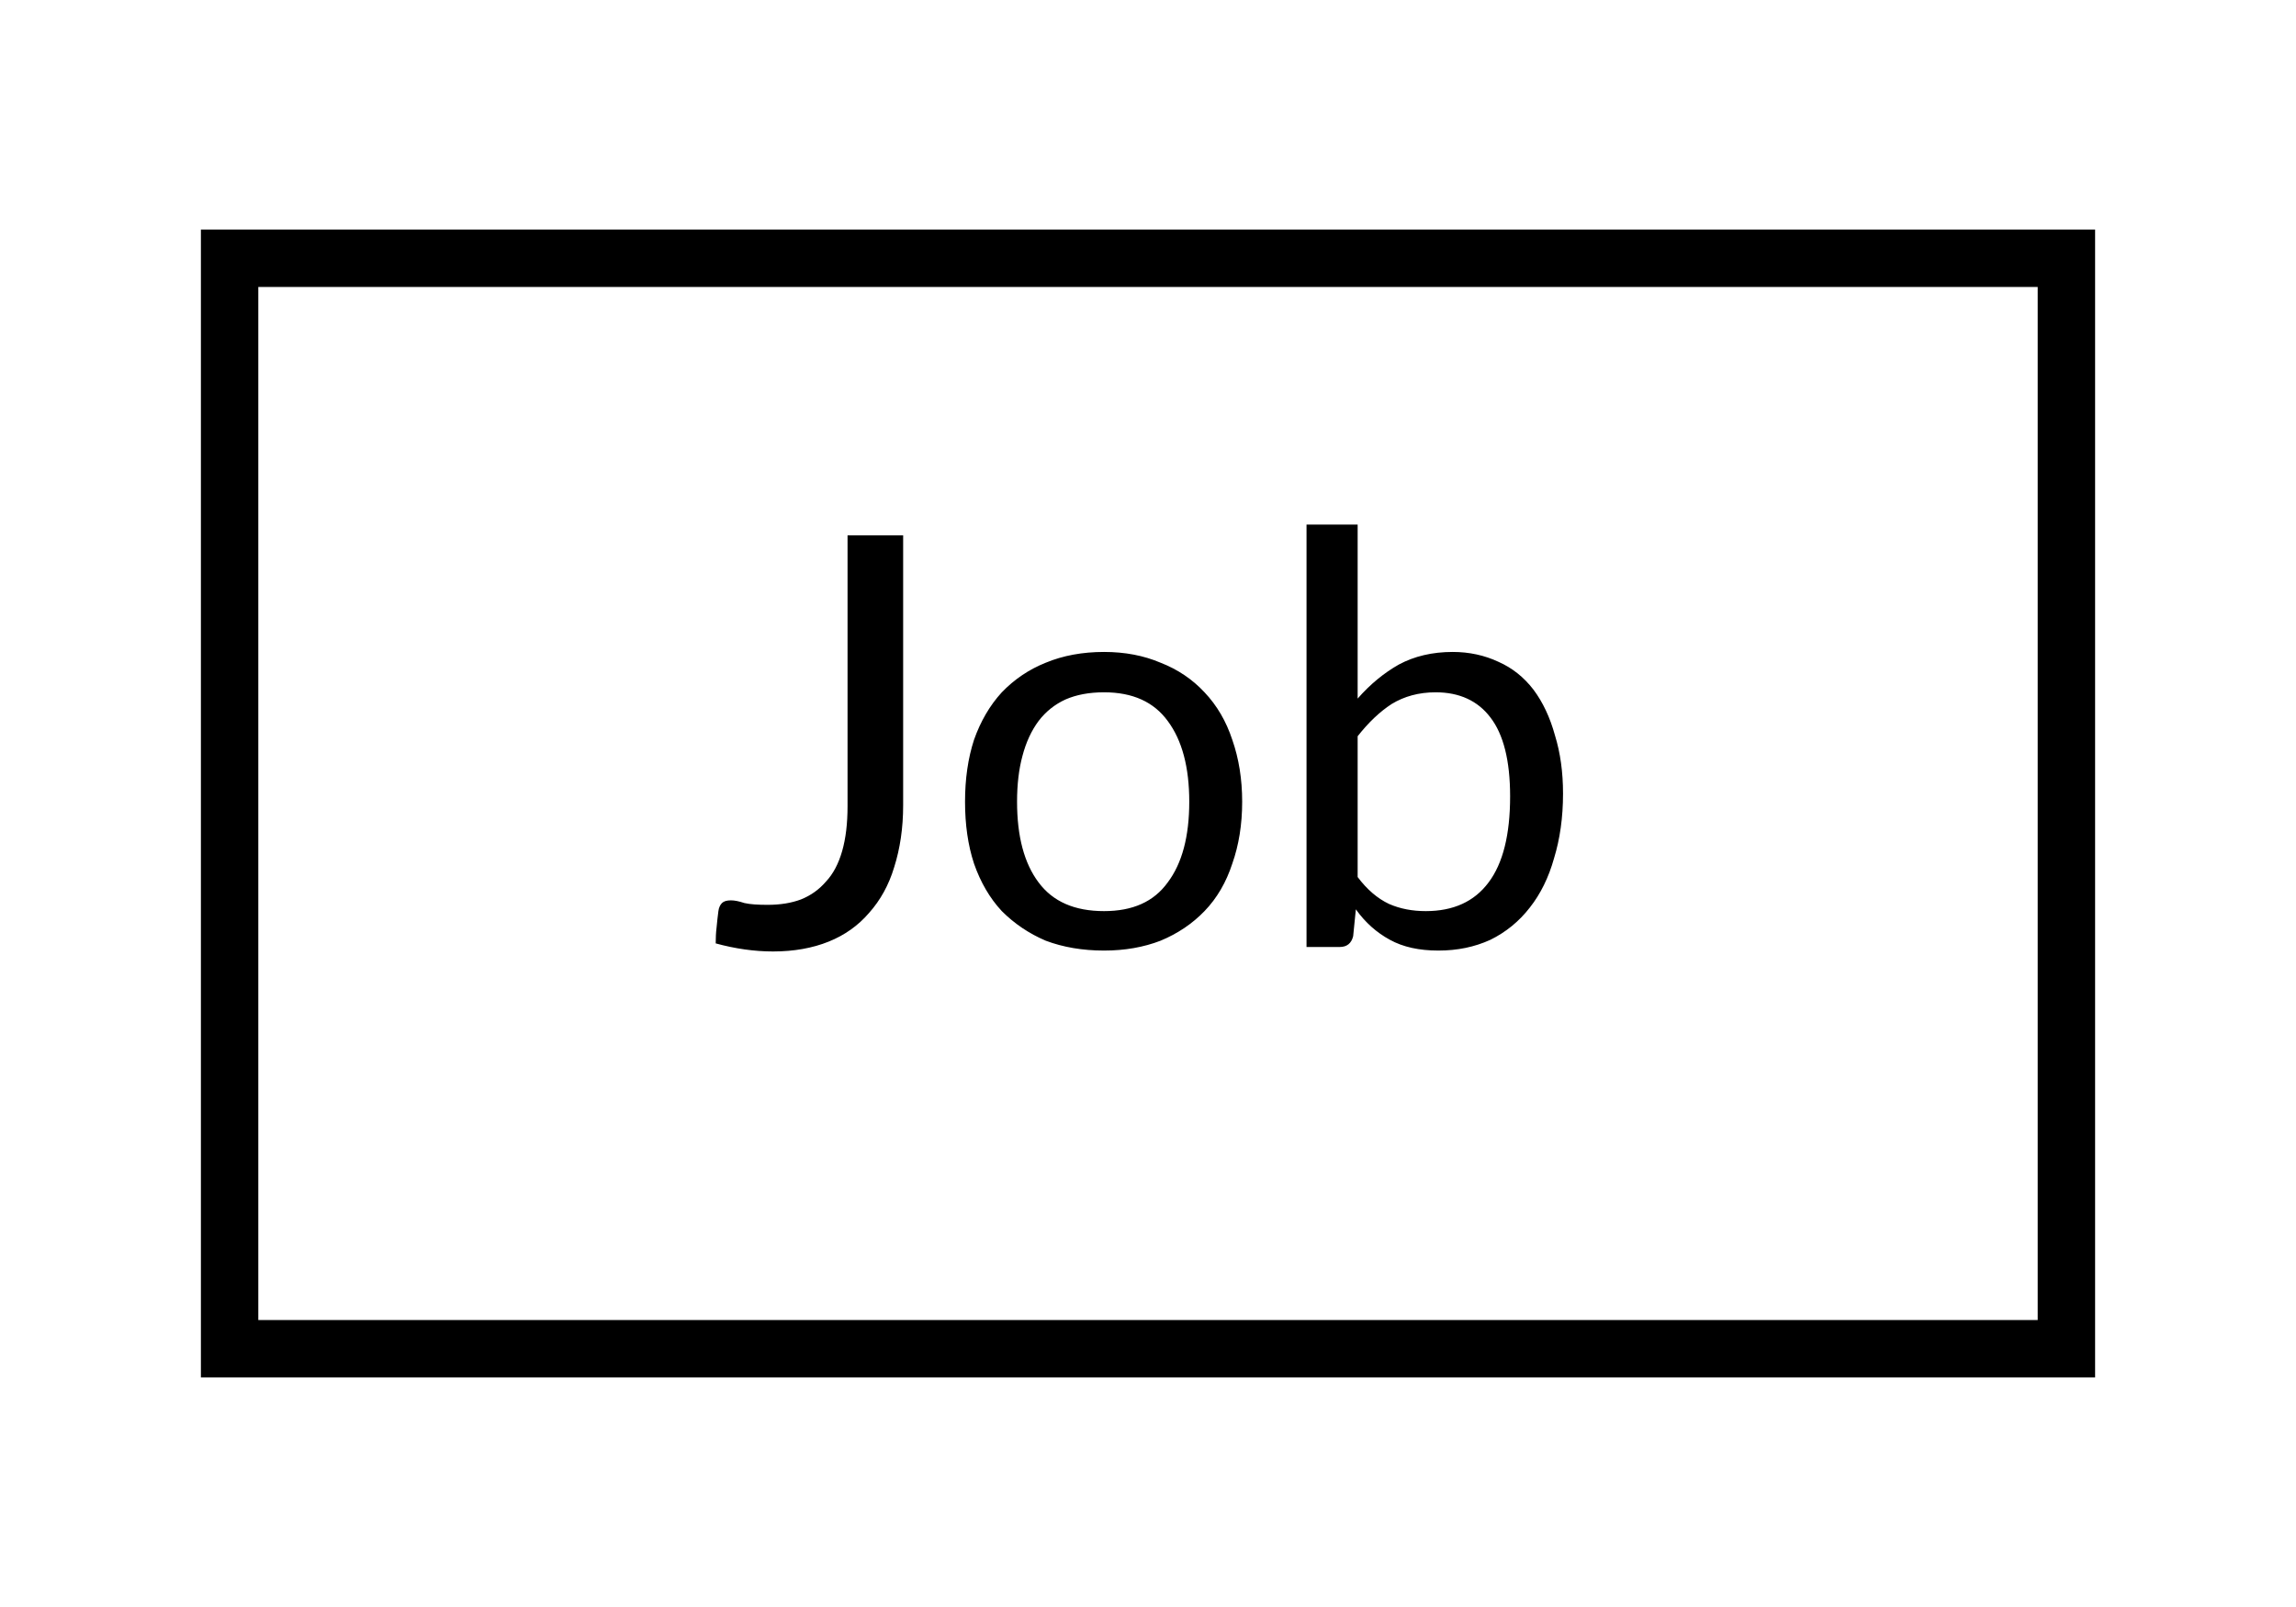
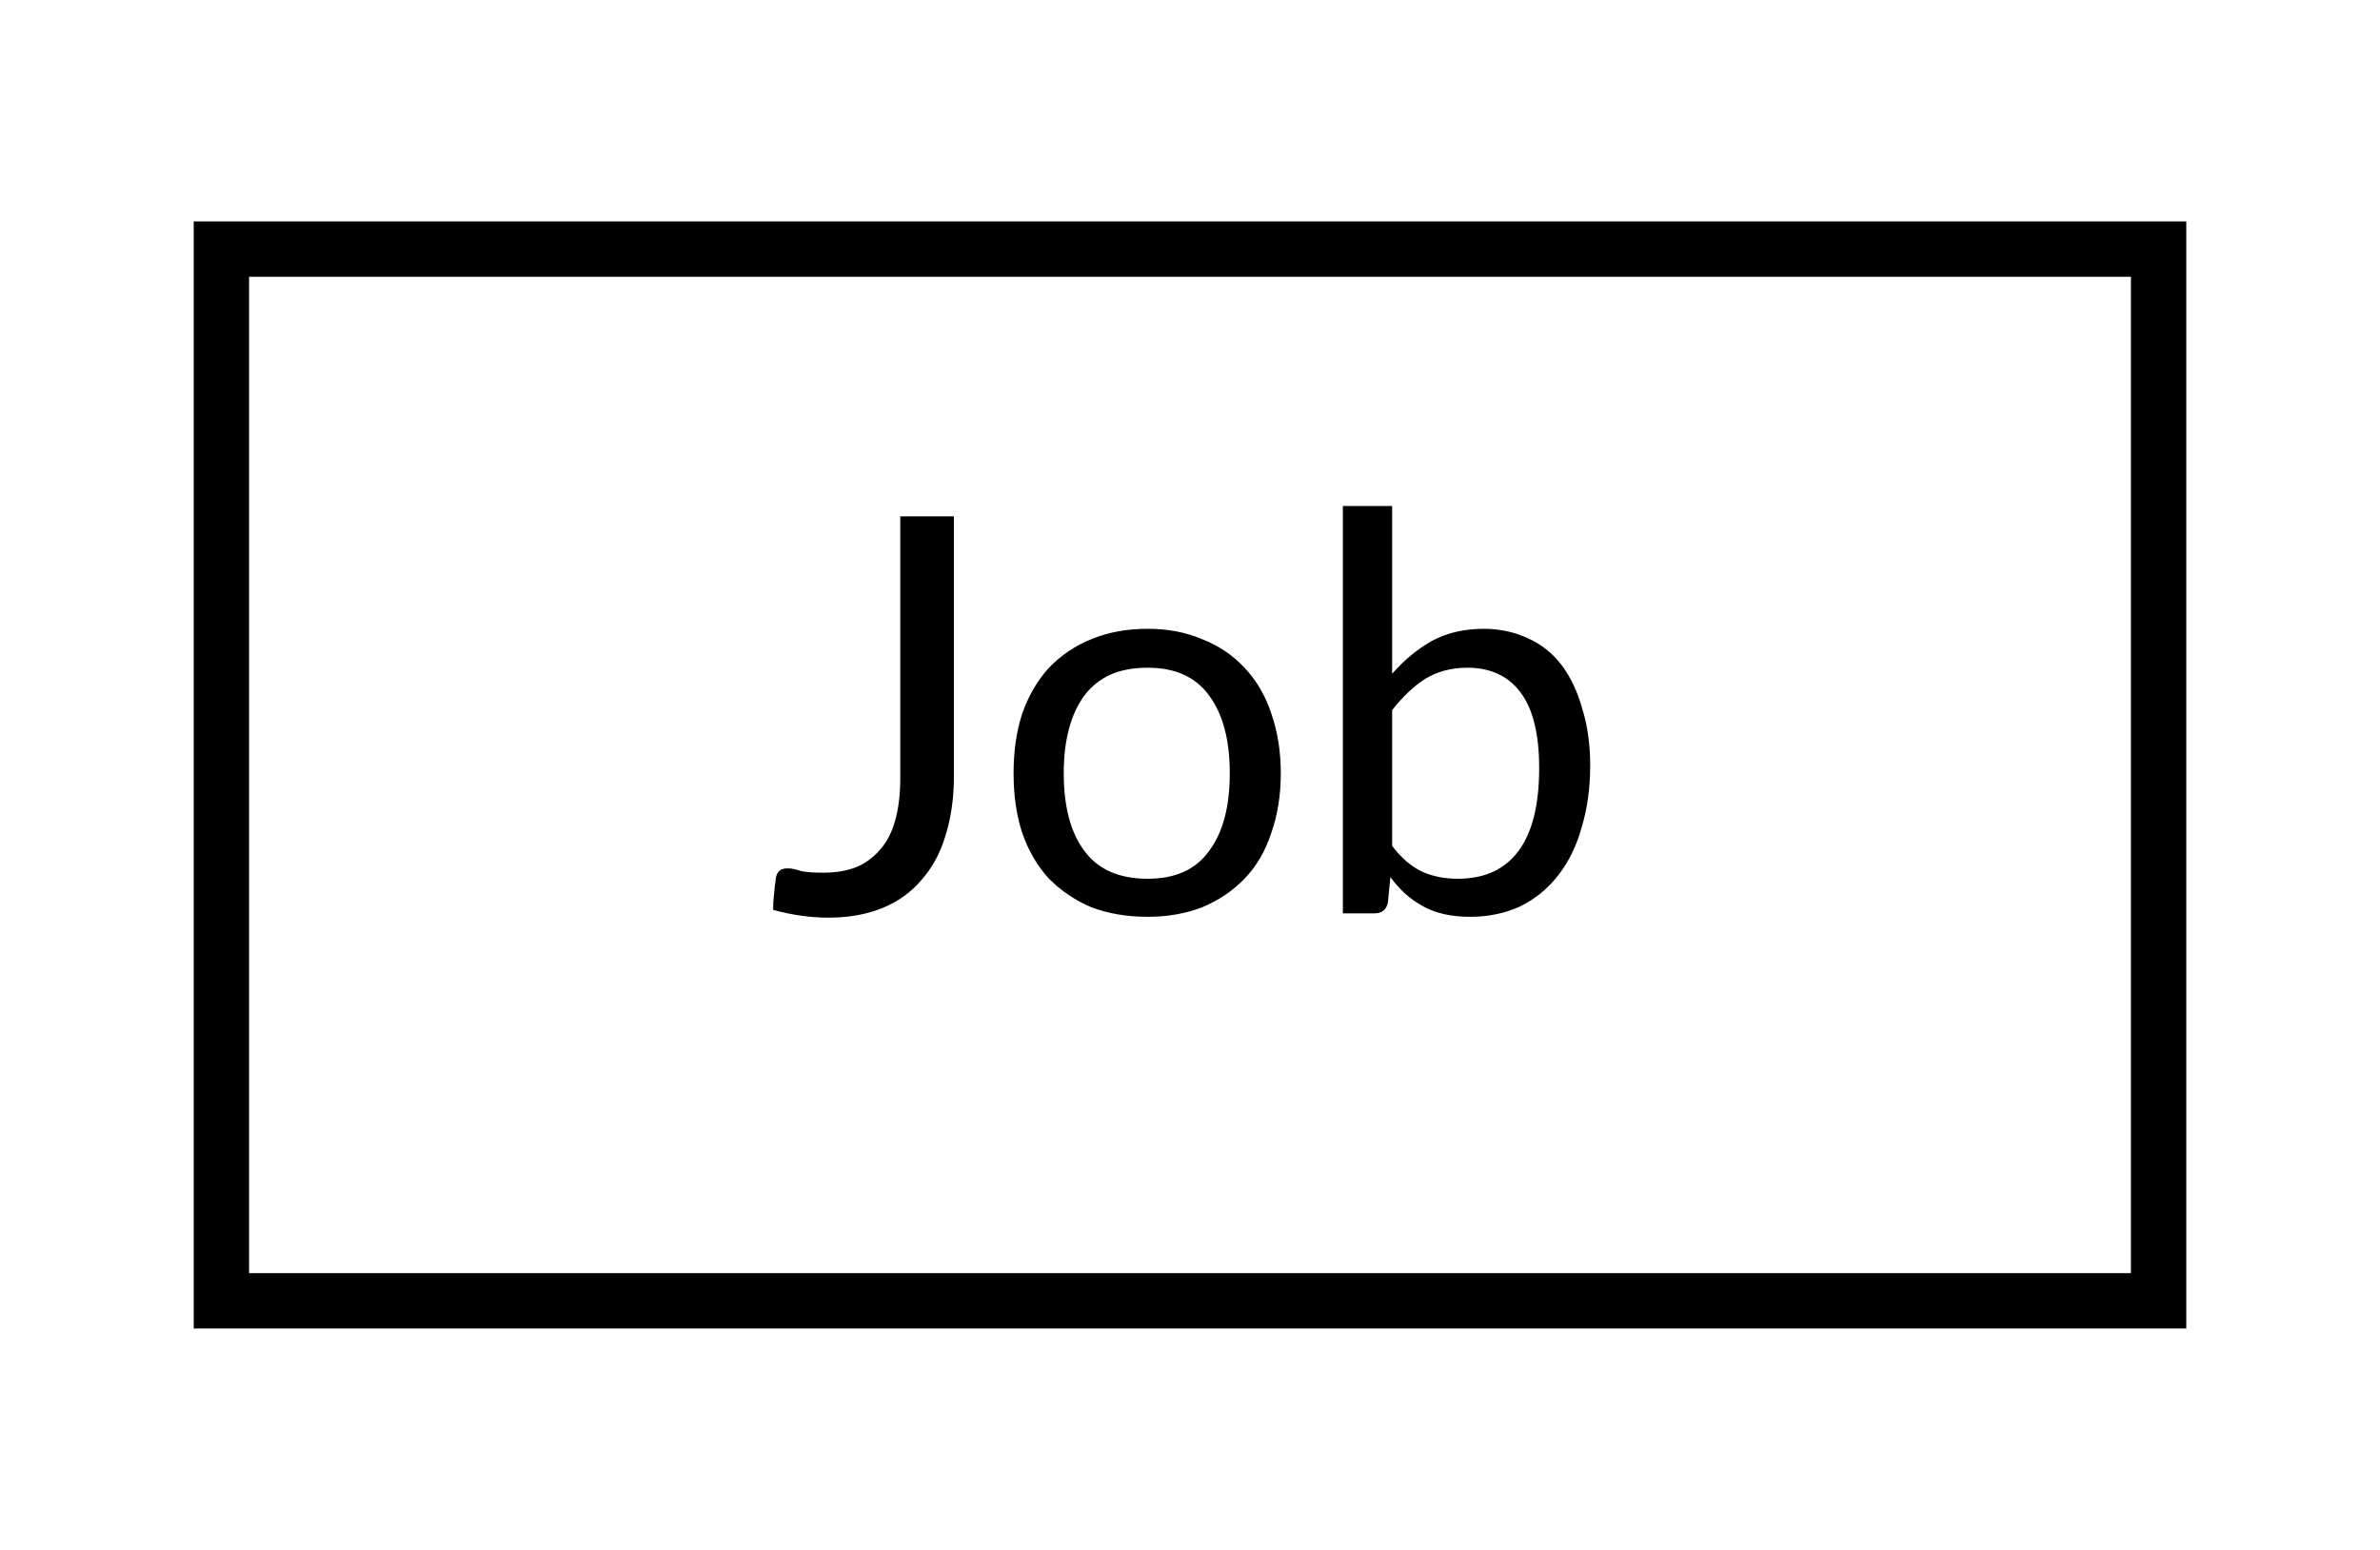
- <svg xmlns="http://www.w3.org/2000/svg" xmlns:xlink="http://www.w3.org/1999/xlink" width="40pt" height="28pt" viewBox="0.00 0.00 40.00 28.00">
+ <svg xmlns="http://www.w3.org/2000/svg" xmlns:xlink="http://www.w3.org/1999/xlink" width="43pt" height="28pt" viewBox="0.00 0.00 43.00 28.00">
  <g id="graph0" class="graph" transform="scale(1 1) rotate(0) translate(4 24)">
-     <polygon fill="#ffffff" stroke="transparent" points="-4,4 -4,-24 36,-24 36,4 -4,4" />
+     <polygon fill="#ffffff" stroke="transparent" points="-4,4 -4,-24 39,-24 39,4 -4,4" />
    <g id="node1" class="node">
      <g id="a_node1">
        <a xlink:href="classjngl_1_1Job.html" target="_top" xlink:title="Job">
-           <polygon fill="#ffffff" stroke="#000000" points="0,-.5 0,-19.5 32,-19.5 32,-.5 0,-.5" />
-           <text text-anchor="middle" x="16" y="-7.5" font-family="Lato" font-size="10.00" fill="#000000">Job</text>
+           <polygon fill="#ffffff" stroke="#000000" points="0,-.5 0,-19.5 35,-19.5 35,-.5 0,-.5" />
+           <text text-anchor="middle" x="17.5" y="-7.5" font-family="Lato" font-size="10.00" fill="#000000">Job</text>
        </a>
      </g>
    </g>
  </g>
</svg>
